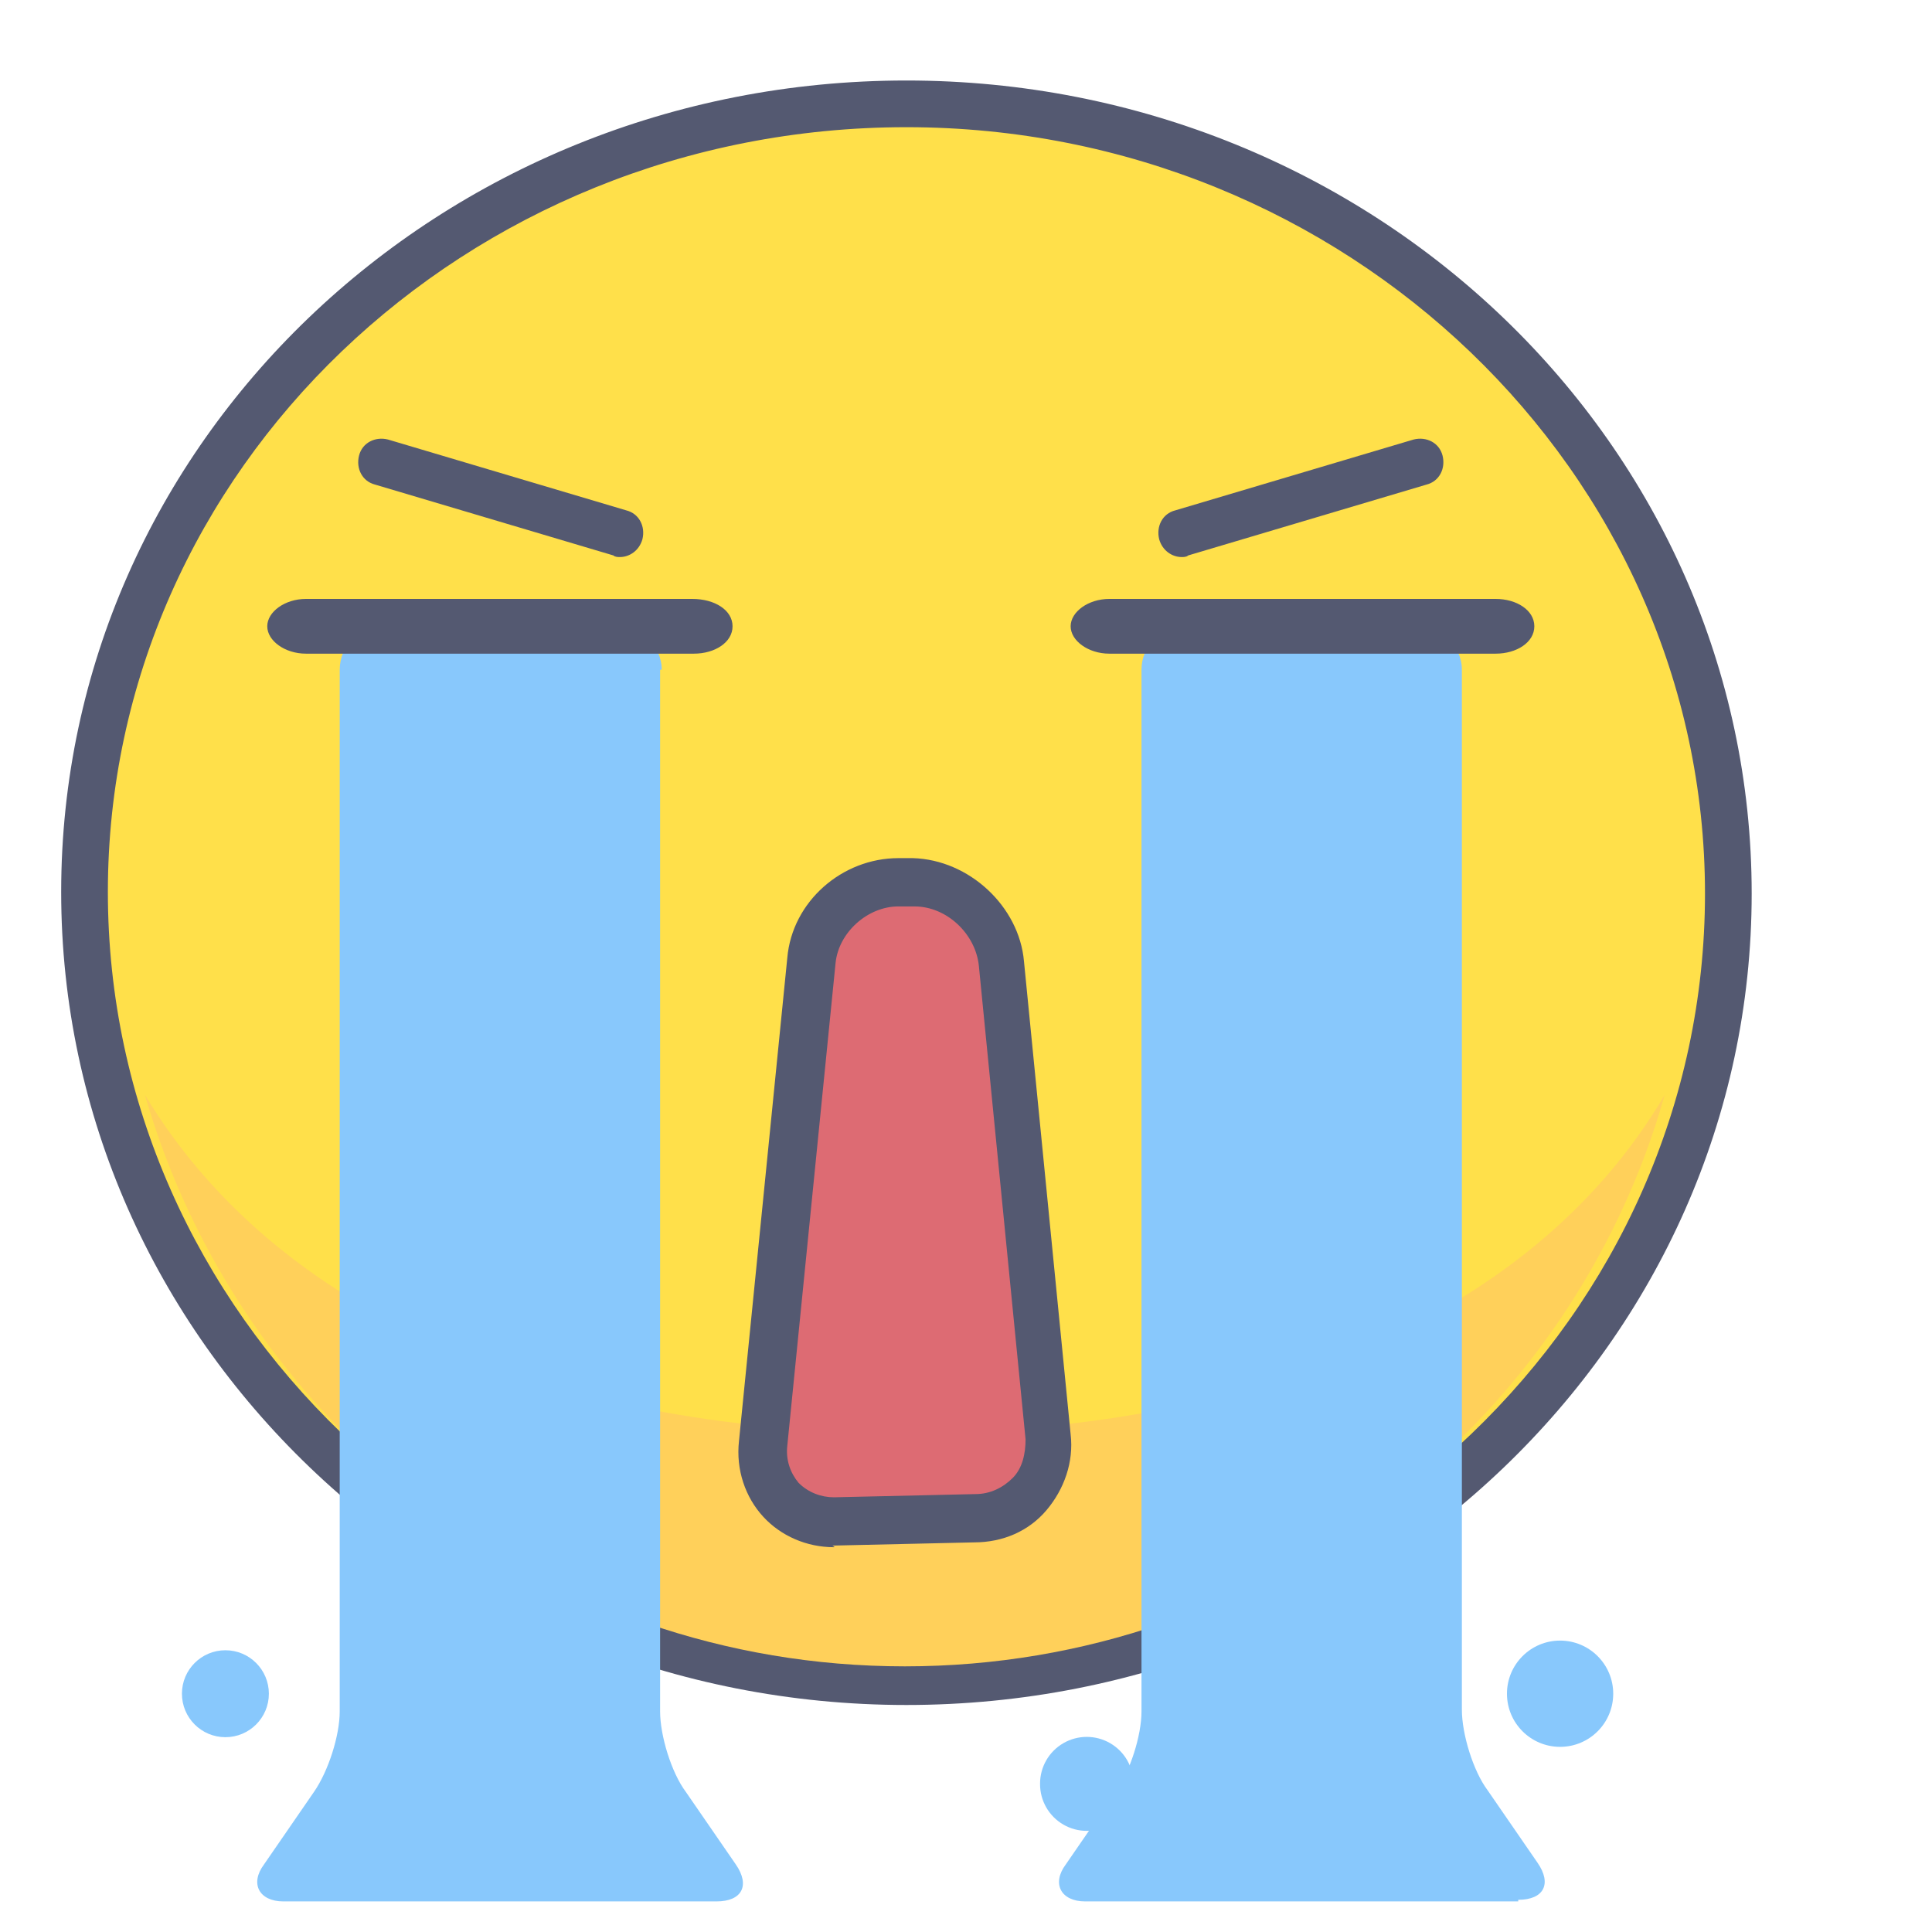
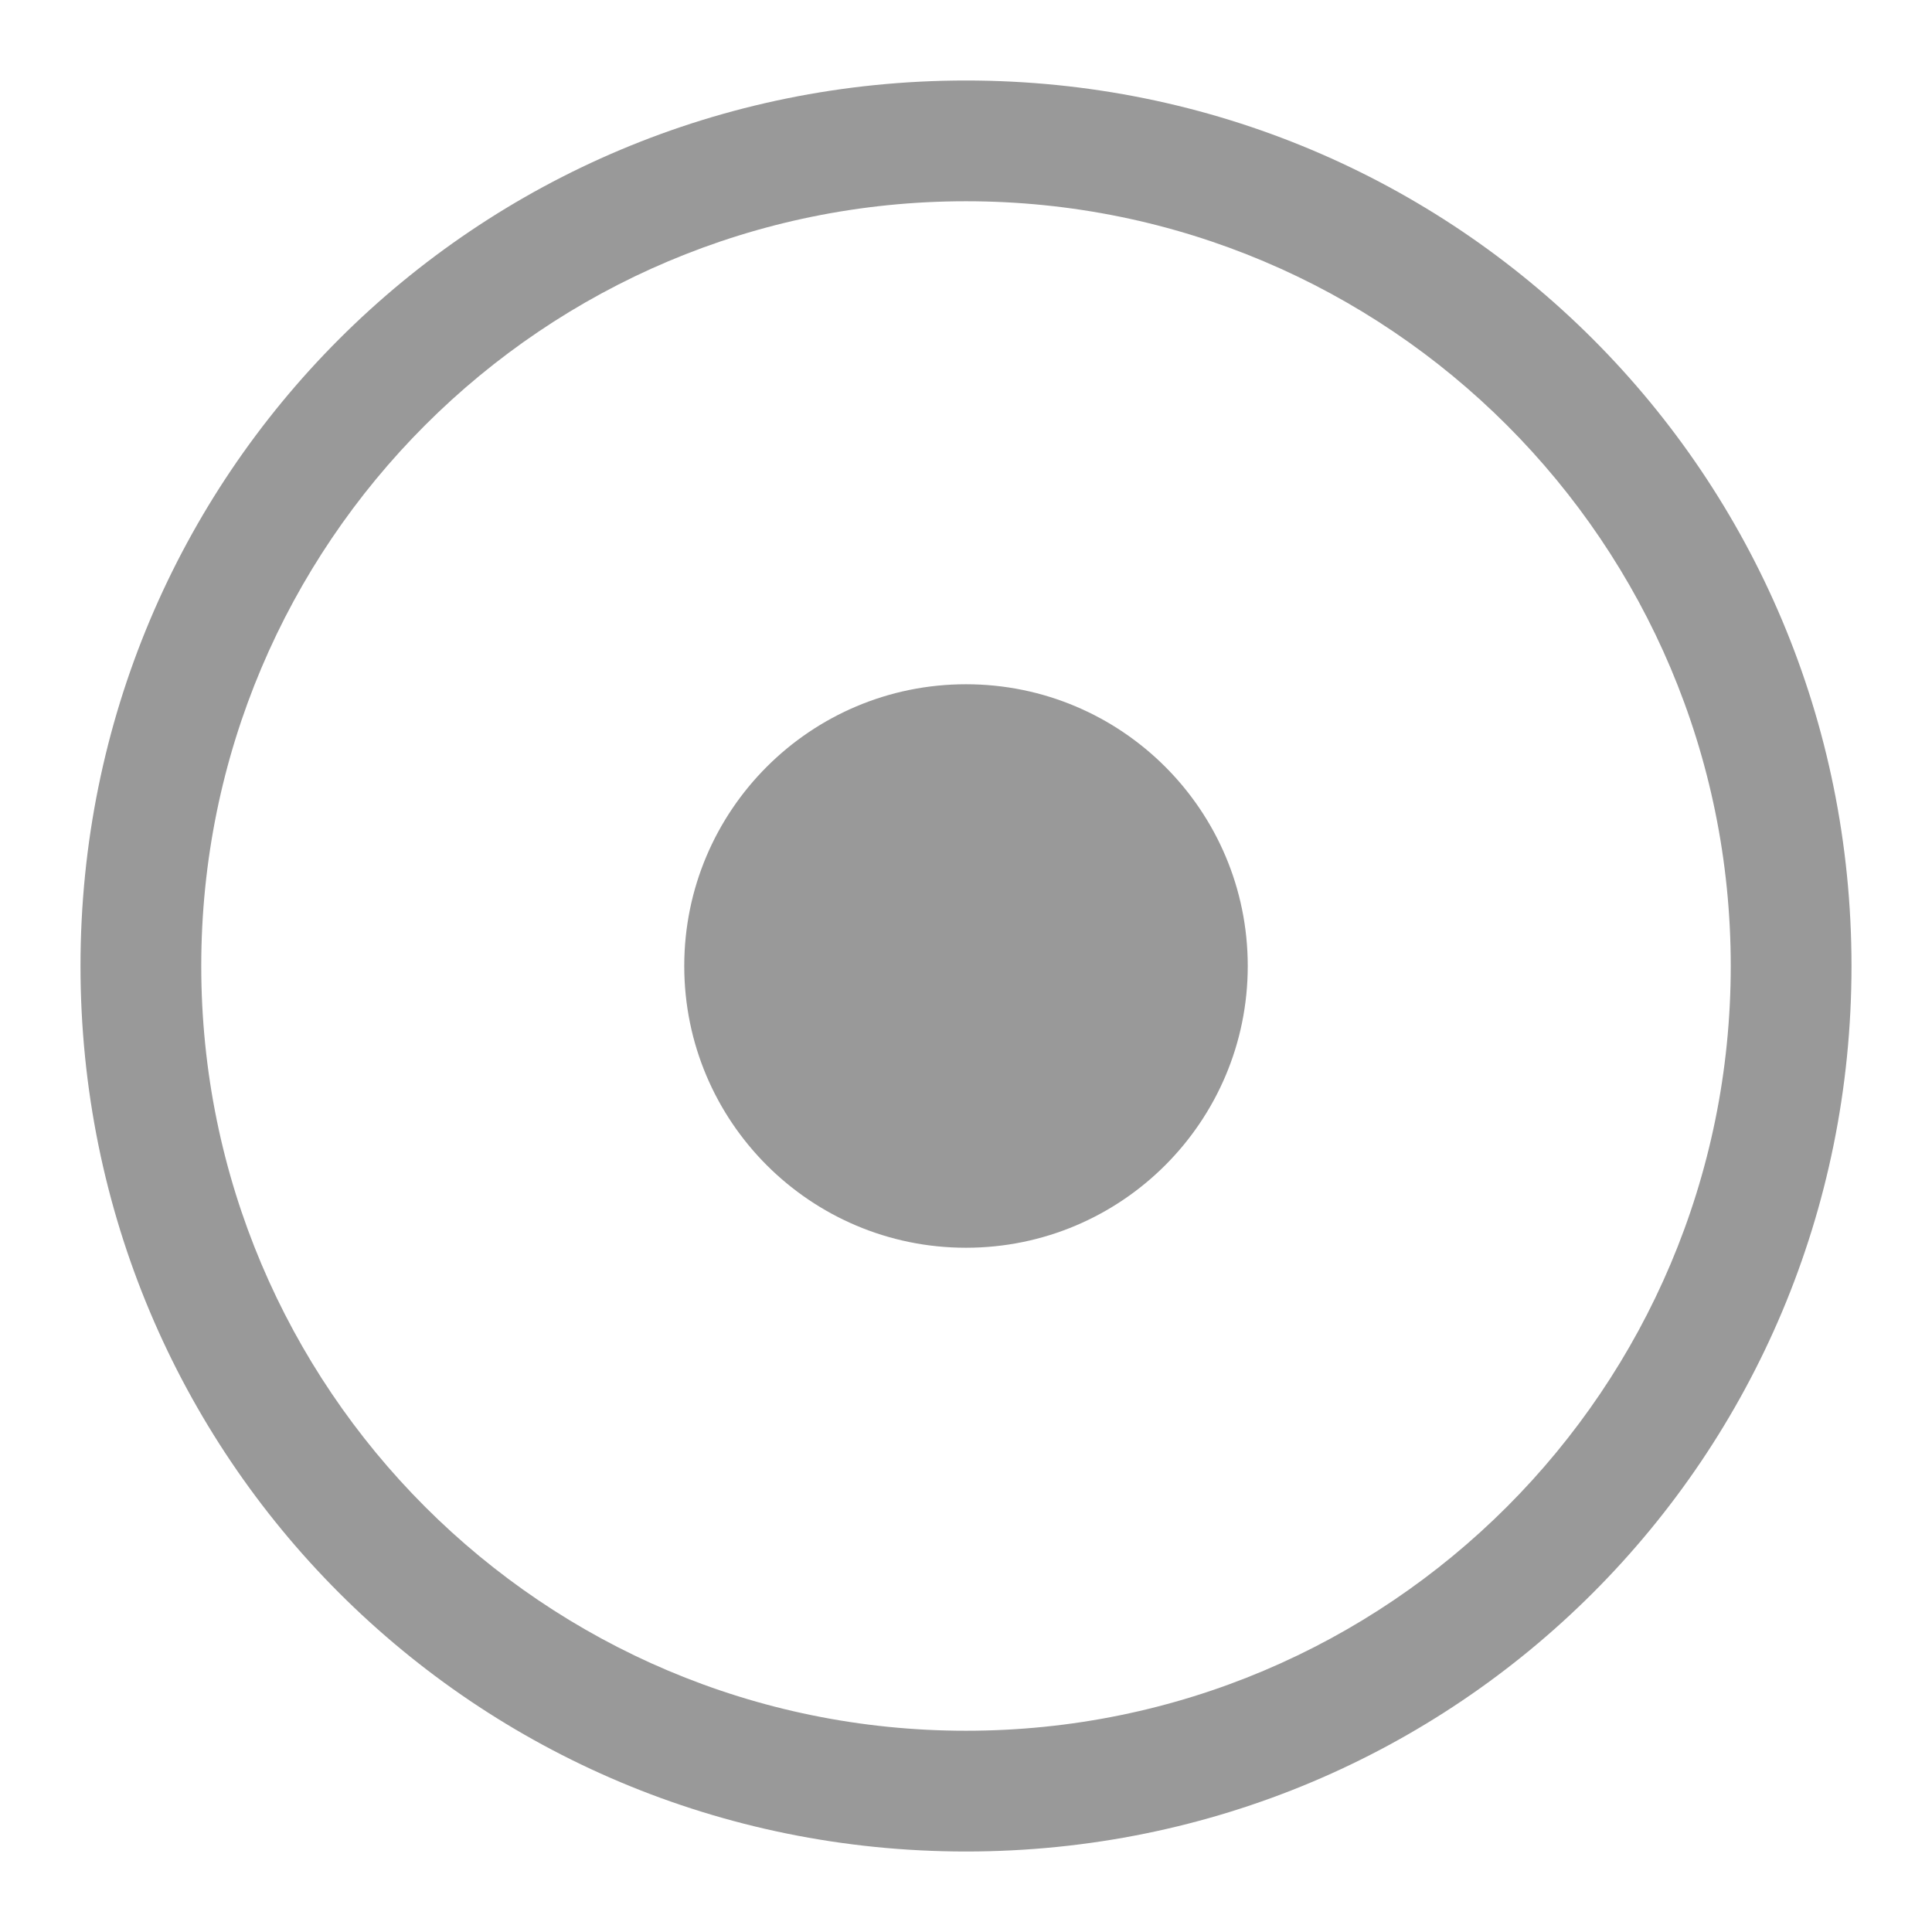
- <svg xmlns="http://www.w3.org/2000/svg" t="1494313893676" class="icon" style="" viewBox="0 0 1024 1024" version="1.1" p-id="8999" width="200" height="200">
+ <svg xmlns="http://www.w3.org/2000/svg" t="1507884389039" class="icon" style="" viewBox="0 0 1024 1024" version="1.1" p-id="5426" width="200" height="200">
  <defs>
    <style type="text/css" />
  </defs>
-   <path d="M915.627 472.747c0 231.253-194.56 418.133-435.2 418.133s-435.2-186.88-435.2-418.133 194.56-418.133 435.2-418.133 435.2 187.733 435.2 418.133" fill="#FFE04A" p-id="9000" />
-   <path d="M480.427 903.68c-246.613 0-448-192.853-448-430.933S232.96 42.667 480.427 42.667s448 192.853 448 430.933-201.387 430.08-448 430.08z m0-836.267C246.613 67.413 57.173 249.173 57.173 472.747S246.613 878.933 480.427 878.933s423.253-181.76 423.253-405.333S713.387 67.413 480.427 67.413z" fill="#545971" p-id="9001" />
-   <path d="M480.427 759.467C302.933 759.467 150.187 702.293 76.8 580.267c50.347 174.933 211.627 302.933 402.773 302.933s353.28-128 402.773-302.933C810.667 702.293 657.067 759.467 480.427 759.467" fill="#FFD05A" p-id="9002" />
-   <path d="M328.533 295.253c-0.853 0-2.56 0-3.413-0.853l-126.293-37.547c-6.827-1.707-10.24-8.533-8.533-15.36 1.707-6.827 8.533-10.24 15.36-8.533l126.293 37.547c6.827 1.707 10.24 8.533 8.533 15.36-1.707 5.973-6.827 9.387-11.947 9.387zM626.347 295.253c-5.12 0-10.24-3.413-11.947-9.387-1.707-6.827 1.707-13.653 8.533-15.36l126.293-37.547c6.827-1.707 13.653 1.707 15.36 8.533 1.707 6.827-1.707 13.653-8.533 15.36l-126.293 37.547c-0.853 0.853-2.56 0.853-3.413 0.853z" fill="#545971" p-id="9003" />
-   <path d="M350.72 354.987c0-12.8-11.093-23.04-23.893-23.04H203.947c-13.653 0-23.893 10.24-23.893 23.04v552.107c0 12.8-5.973 31.573-13.653 42.667l-26.453 38.4c-7.68 10.24-2.56 19.627 10.24 19.627h229.547c13.653 0 17.92-8.533 10.24-19.627l-26.453-38.4c-7.68-10.24-13.653-29.867-13.653-42.667V354.987zM804.693 1006.933c13.653 0 17.92-8.533 10.24-19.627l-26.453-38.4c-7.68-10.24-13.653-29.867-13.653-42.667V354.987c0-12.8-11.093-23.04-23.893-23.04H628.907c-13.653 0-23.893 10.24-23.893 23.04v552.107c0 12.8-5.973 31.573-13.653 42.667l-26.453 38.4c-7.68 10.24-2.56 19.627 10.24 19.627h229.547z" fill="#88C8FC" p-id="9004" />
-   <path d="M813.227 331.947c0 8.533-9.387 14.507-20.48 14.507h-204.8c-11.093 0-20.48-6.827-20.48-14.507s9.387-14.507 20.48-14.507h204.8c11.093 0 20.48 5.973 20.48 14.507M388.267 331.947c0 8.533-9.387 14.507-20.48 14.507H162.133c-11.093 0-20.48-6.827-20.48-14.507s9.387-14.507 20.48-14.507h204.8c11.947 0 21.333 5.973 21.333 14.507" fill="#545971" p-id="9005" />
-   <path d="M477.013 468.48c-23.04-0.853-44.373 17.92-46.933 41.813l-25.6 256c-2.56 23.04 14.507 41.813 38.4 41.813l75.093-1.707c23.04-0.853 40.96-19.627 38.4-43.52l-25.6-250.88c-2.56-23.04-23.04-42.667-46.933-43.52h-6.827z" fill="#DD6B73" p-id="9006" />
-   <path d="M442.027 820.053c-14.507 0-28.16-5.973-37.547-16.213-9.387-10.24-14.507-24.747-12.8-40.107l25.6-256c2.56-29.867 29.013-52.907 58.88-52.907h7.68c29.867 0.853 56.32 25.6 58.88 54.613l24.747 250.88c1.707 14.507-3.413 29.013-12.8 40.107-9.387 11.093-23.04 17.067-38.4 17.067l-75.093 1.707c1.707 0.853 0.853 0.853 0.853 0.853z m34.133-339.627c-16.213 0-31.573 13.653-33.28 29.867l-25.6 256c-0.853 7.68 1.707 14.507 5.973 19.627 5.12 5.12 11.947 7.68 18.773 7.68l75.093-1.707c7.68 0 14.507-3.413 19.627-8.533s6.827-12.8 6.827-20.48L518.827 512c-1.707-17.067-17.067-31.573-34.133-31.573h-8.533c0.853 0 0 0 0 0z" fill="#545971" p-id="9007" />
-   <path d="M826.88 897.707m-28.16 0a28.16 28.16 0 1 0 56.32 0 28.16 28.16 0 1 0-56.32 0Z" fill="#88C8FC" p-id="9008" />
-   <path d="M576 945.493m-24.747 0a24.747 24.747 0 1 0 49.493 0 24.747 24.747 0 1 0-49.493 0Z" fill="#88C8FC" p-id="9009" />
-   <path d="M119.467 897.707m-23.04 0a23.04 23.04 0 1 0 46.08 0 23.04 23.04 0 1 0-46.08 0Z" fill="#88C8FC" p-id="9010" />
+   <path d="M512 106.667c224 0 405.333 181.333 405.333 405.333s-181.333 405.333-405.333 405.333S106.667 736 106.667 512 288 106.667 512 106.667m0-64C251.733 42.667 42.667 251.733 42.667 512s209.067 469.333 469.333 469.333 469.333-209.067 469.333-469.333S772.267 42.667 512 42.667z" p-id="5427" fill="#999999" />
+   <path d="M512 512m-149.333 0a149.333 149.333 0 1 0 298.667 0 149.333 149.333 0 1 0-298.667 0Z" p-id="5428" fill="#999999" />
</svg>
